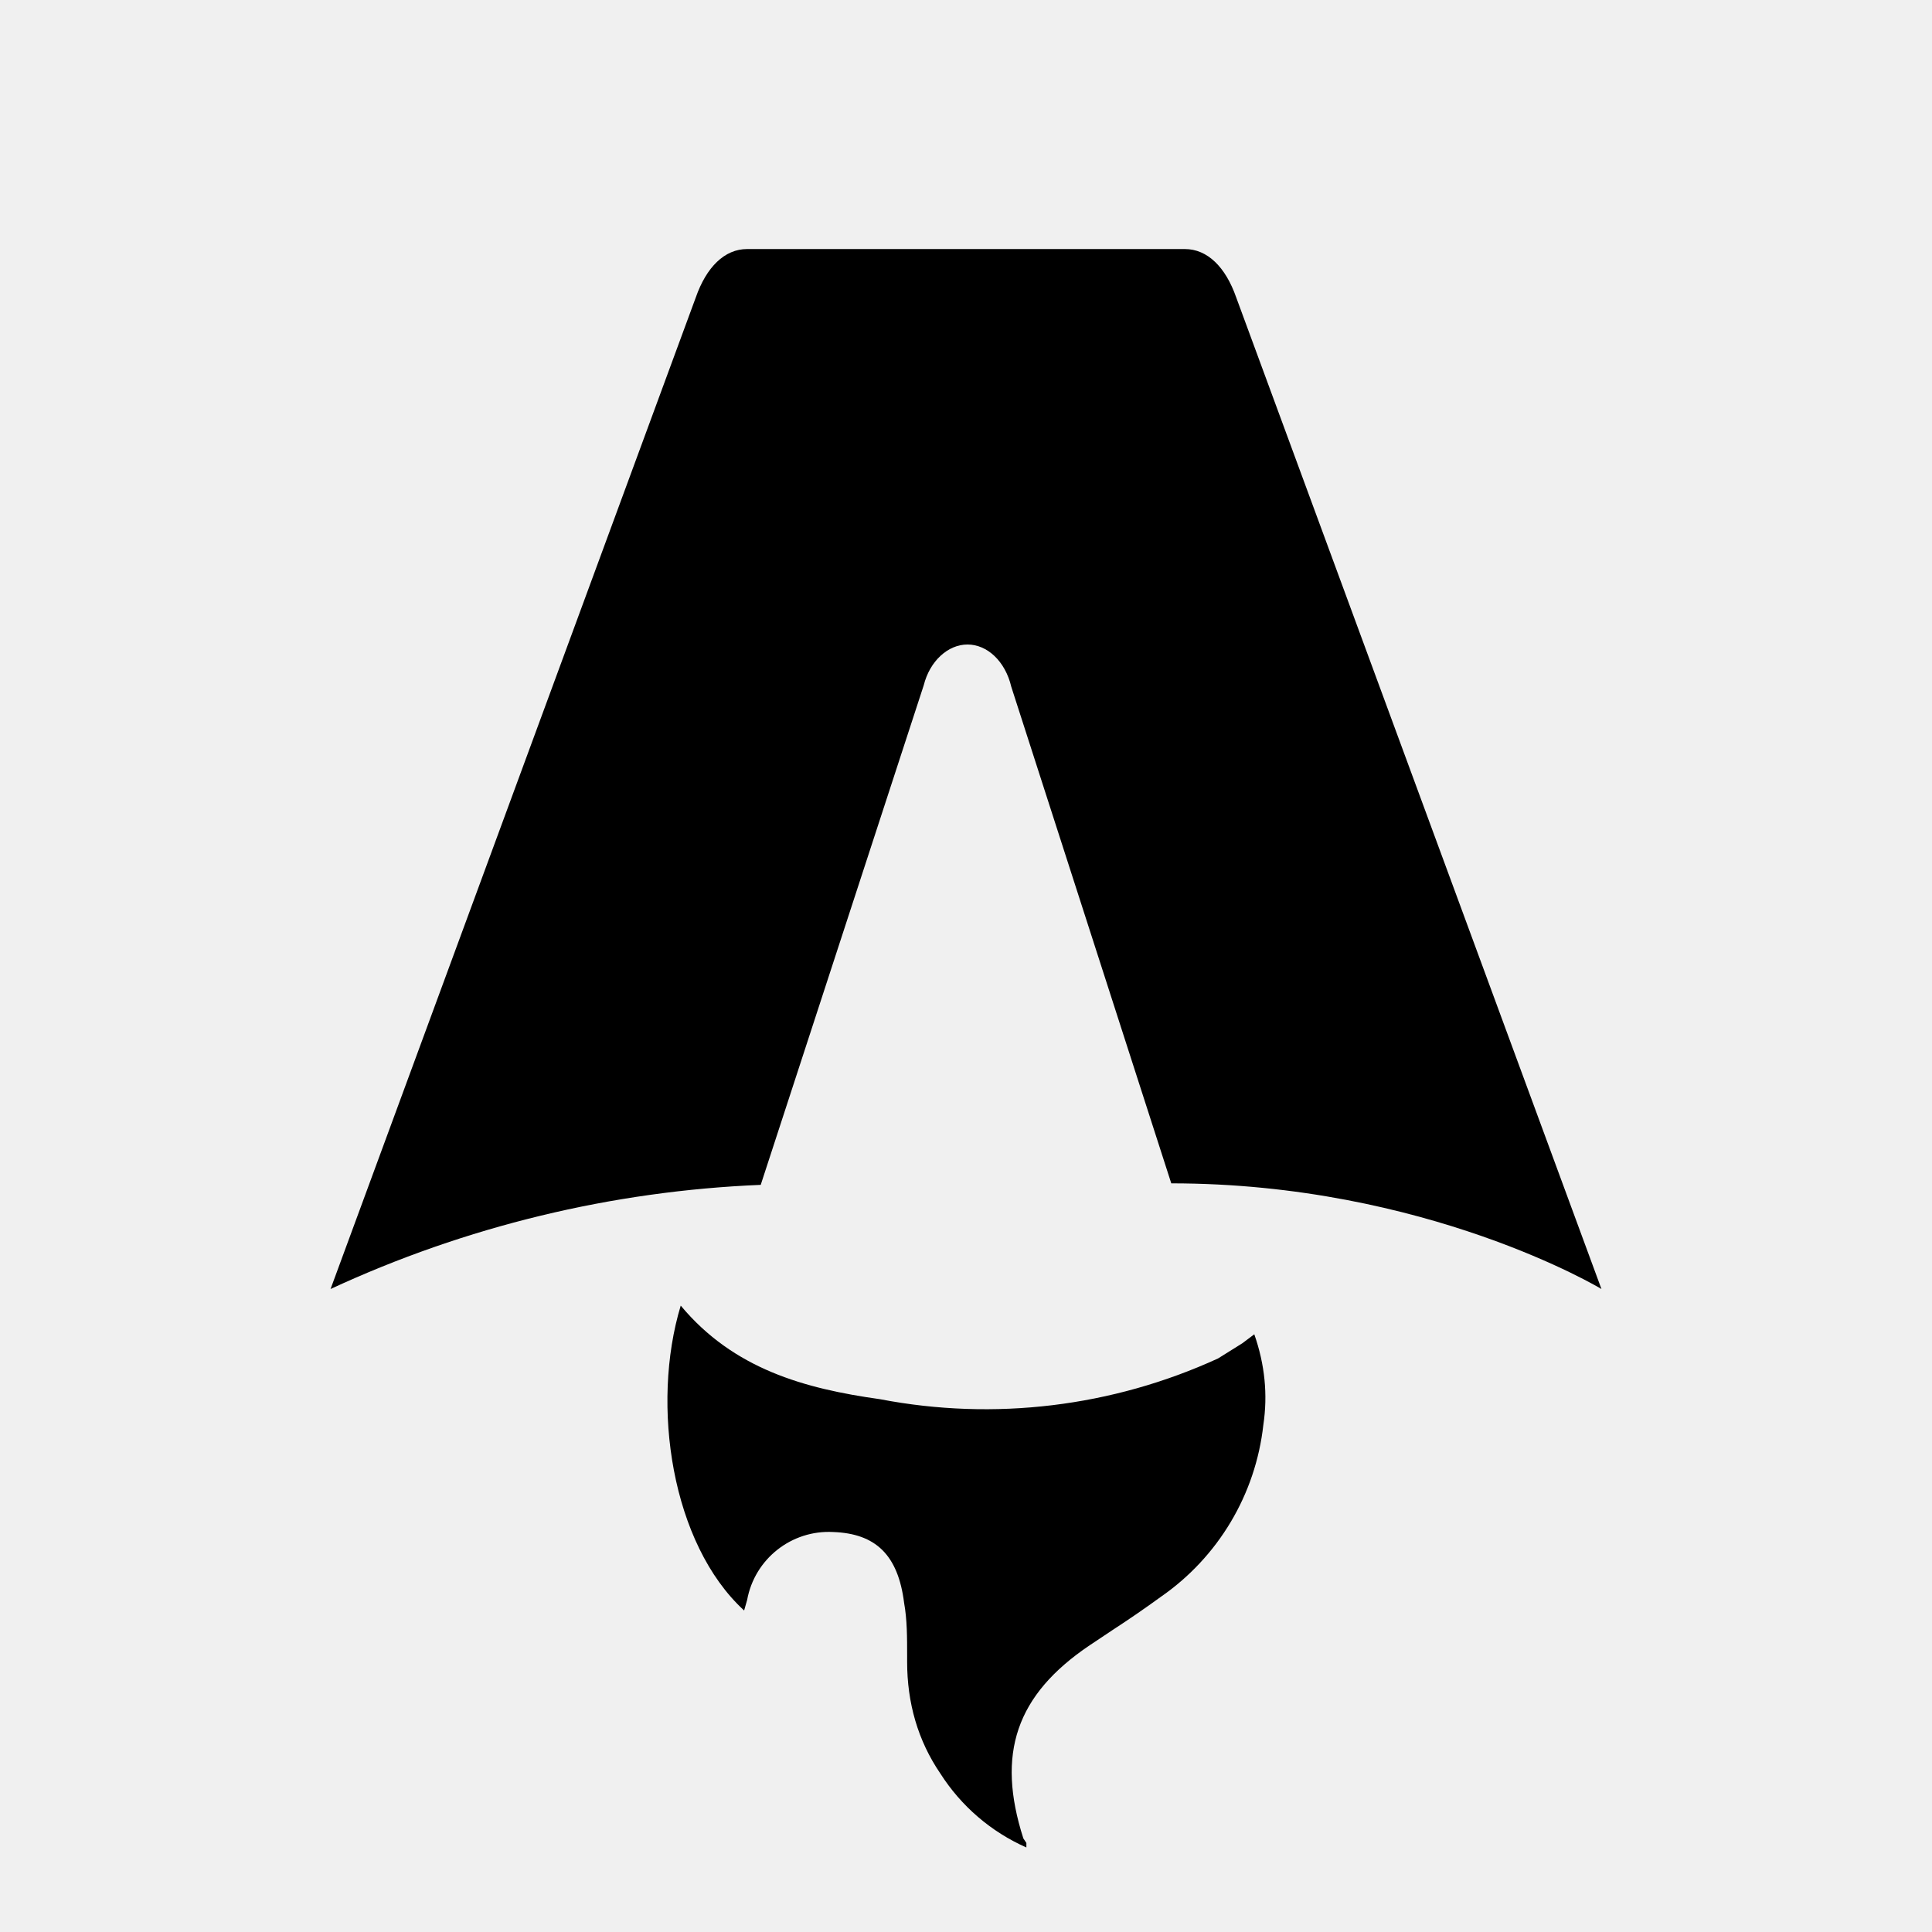
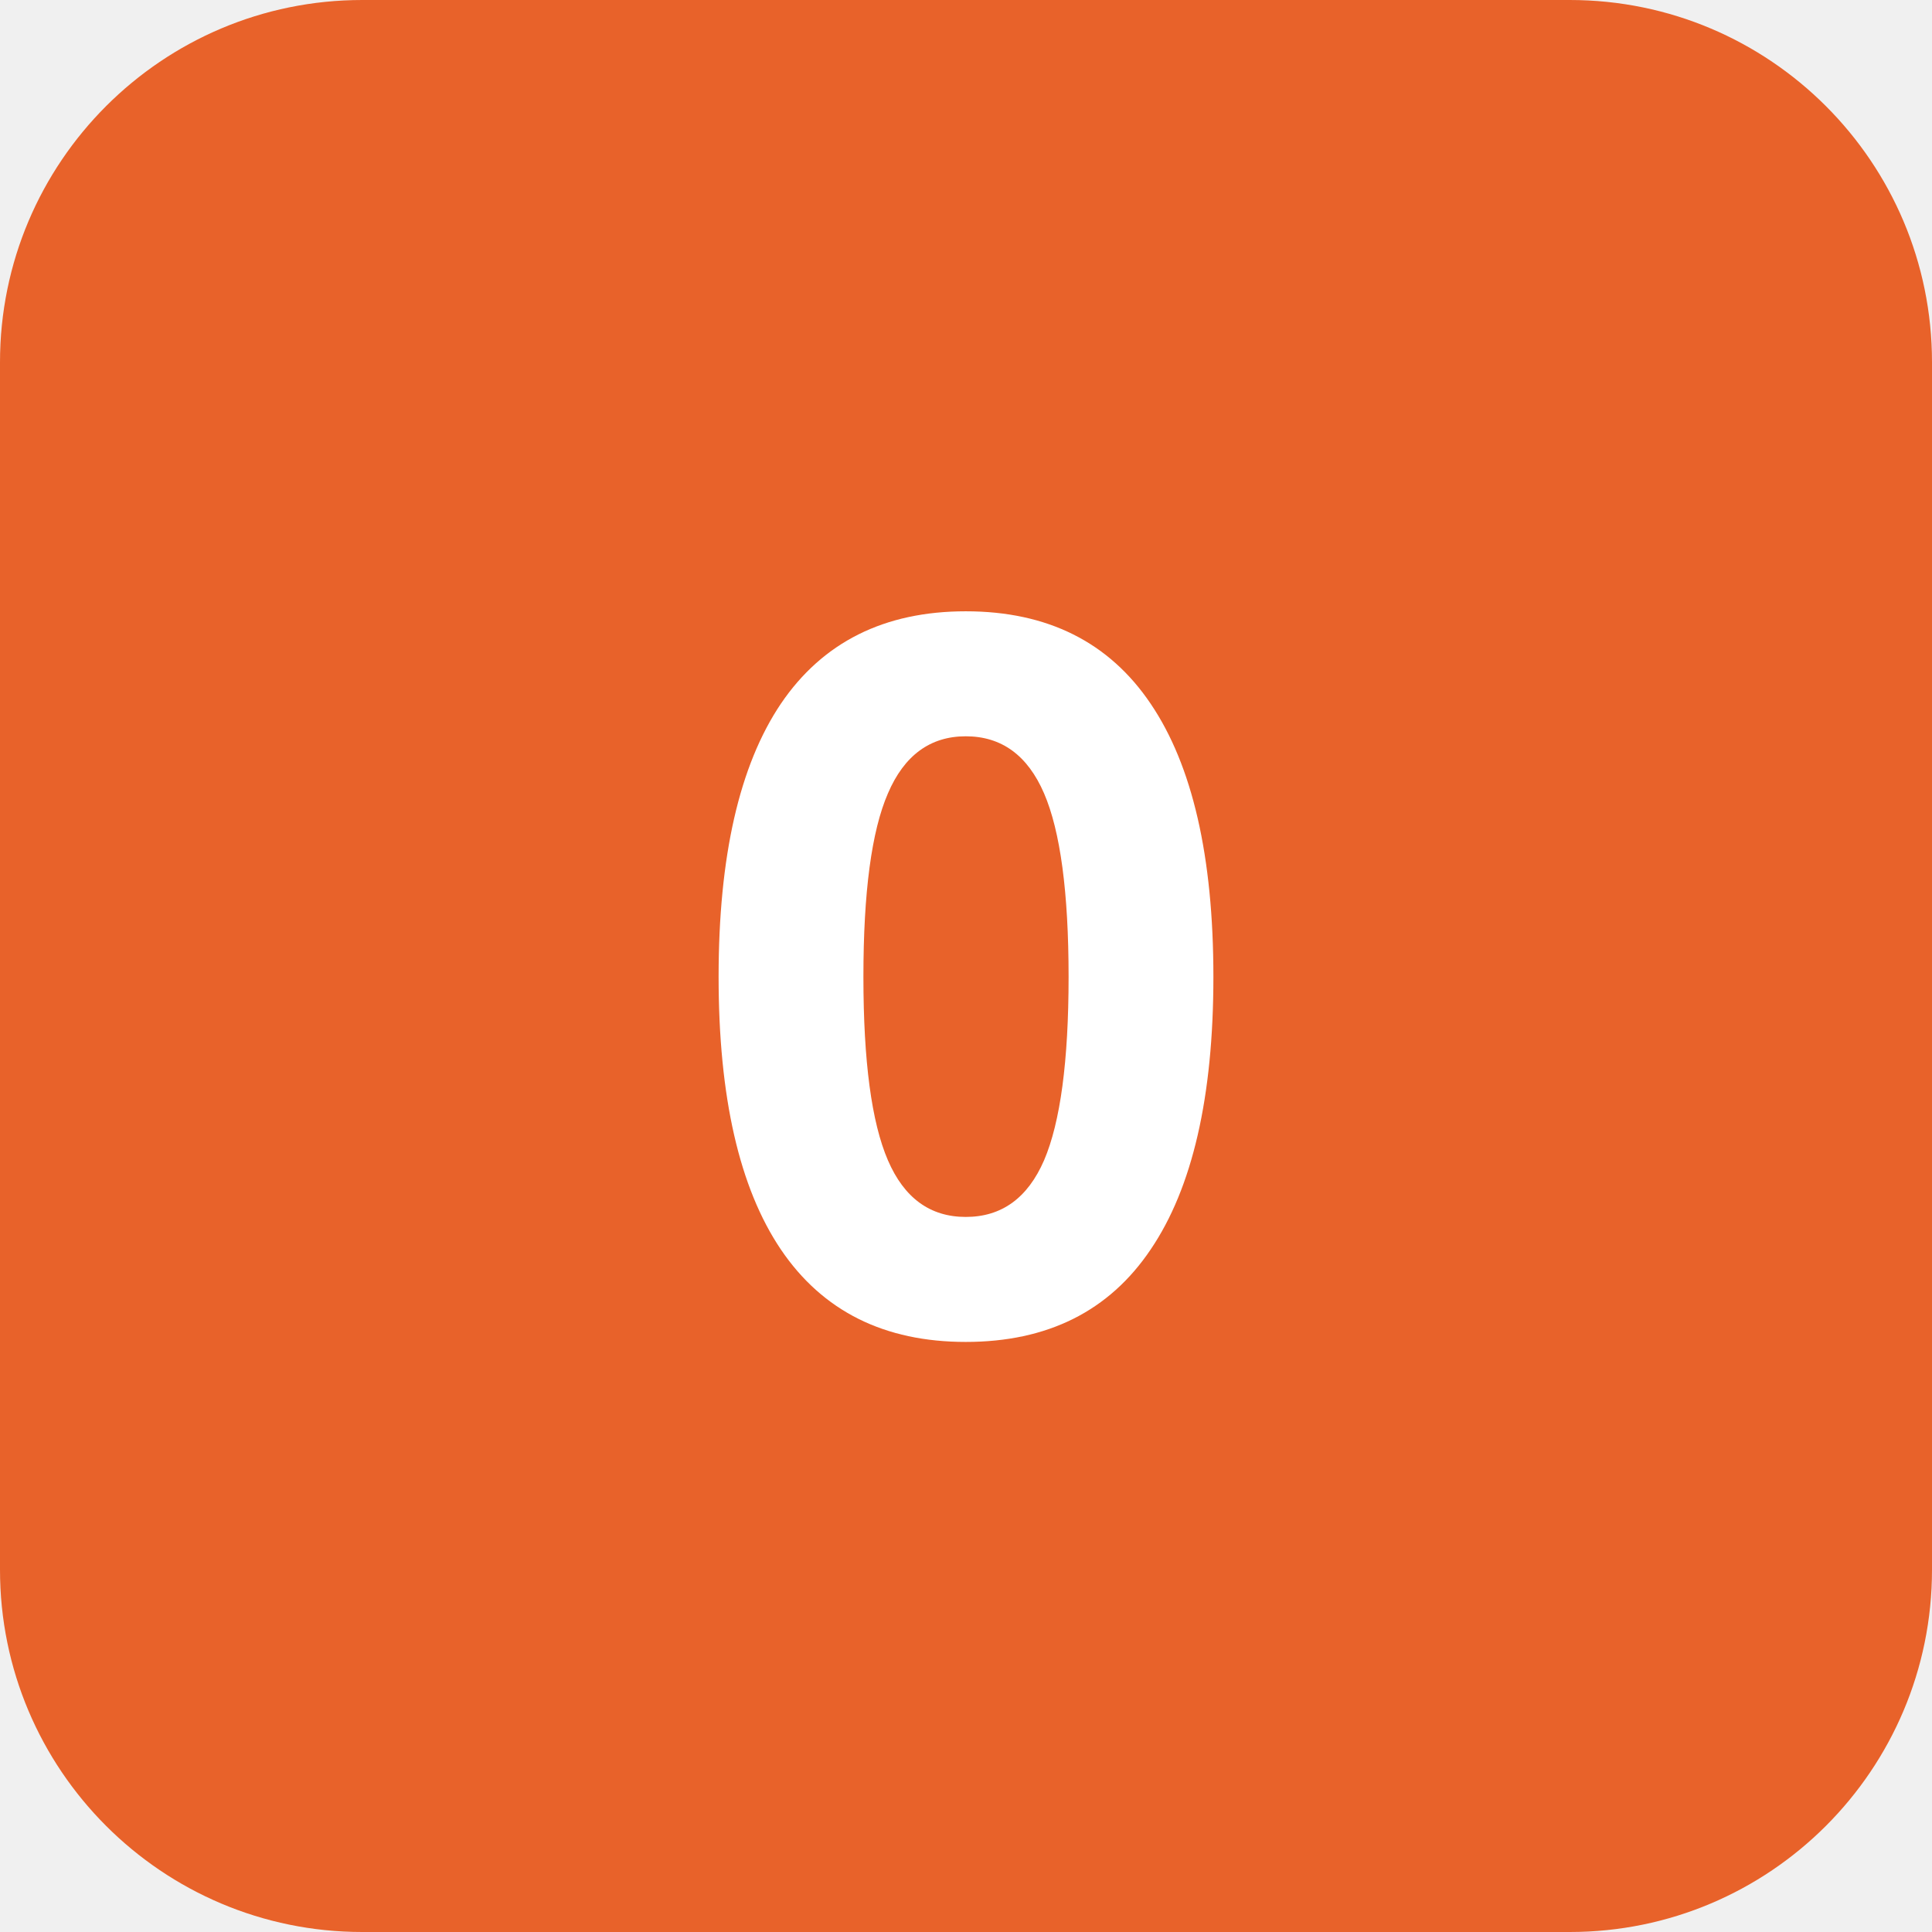
- <svg xmlns="http://www.w3.org/2000/svg" fill="none" viewBox="0 0 128 128">
-   <path d="M50.4 78.5a75.1 75.1 0 0 0-28.5 6.9l24.2-65.7c.7-2 1.9-3.2 3.4-3.2h29c1.5 0 2.7 1.2 3.4 3.2l24.2 65.7s-11.6-7-28.5-7L67 45.5c-.4-1.7-1.6-2.8-2.9-2.8-1.3 0-2.5 1.1-2.9 2.7L50.4 78.5Zm-1.1 28.2Zm-4.2-20.2c-2 6.6-.6 15.8 4.2 20.2a17.5 17.5 0 0 1 .2-.7 5.5 5.5 0 0 1 5.7-4.5c2.8.1 4.3 1.5 4.7 4.7.2 1.1.2 2.3.2 3.5v.4c0 2.7.7 5.2 2.2 7.4a13 13 0 0 0 5.7 4.9v-.3l-.2-.3c-1.8-5.6-.5-9.5 4.4-12.8l1.5-1a73 73 0 0 0 3.2-2.2 16 16 0 0 0 6.8-11.4c.3-2 .1-4-.6-6l-.8.6-1.6 1a37 37 0 0 1-22.4 2.7c-5-.7-9.7-2-13.2-6.2Z" />
-   <style>
-         path { fill: #000; }
-         @media (prefers-color-scheme: dark) {
-             path { fill: #FFF; }
-         }
-     </style>
+ <svg xmlns="http://www.w3.org/2000/svg" viewBox="0 0 64 64" width="64" height="64">
+   <rect width="64" height="64" rx="12" fill="#e8622a" />
+   <text x="32" y="44" text-anchor="middle" font-family="monospace" font-weight="bold" font-size="32" fill="white">O</text>
</svg>
